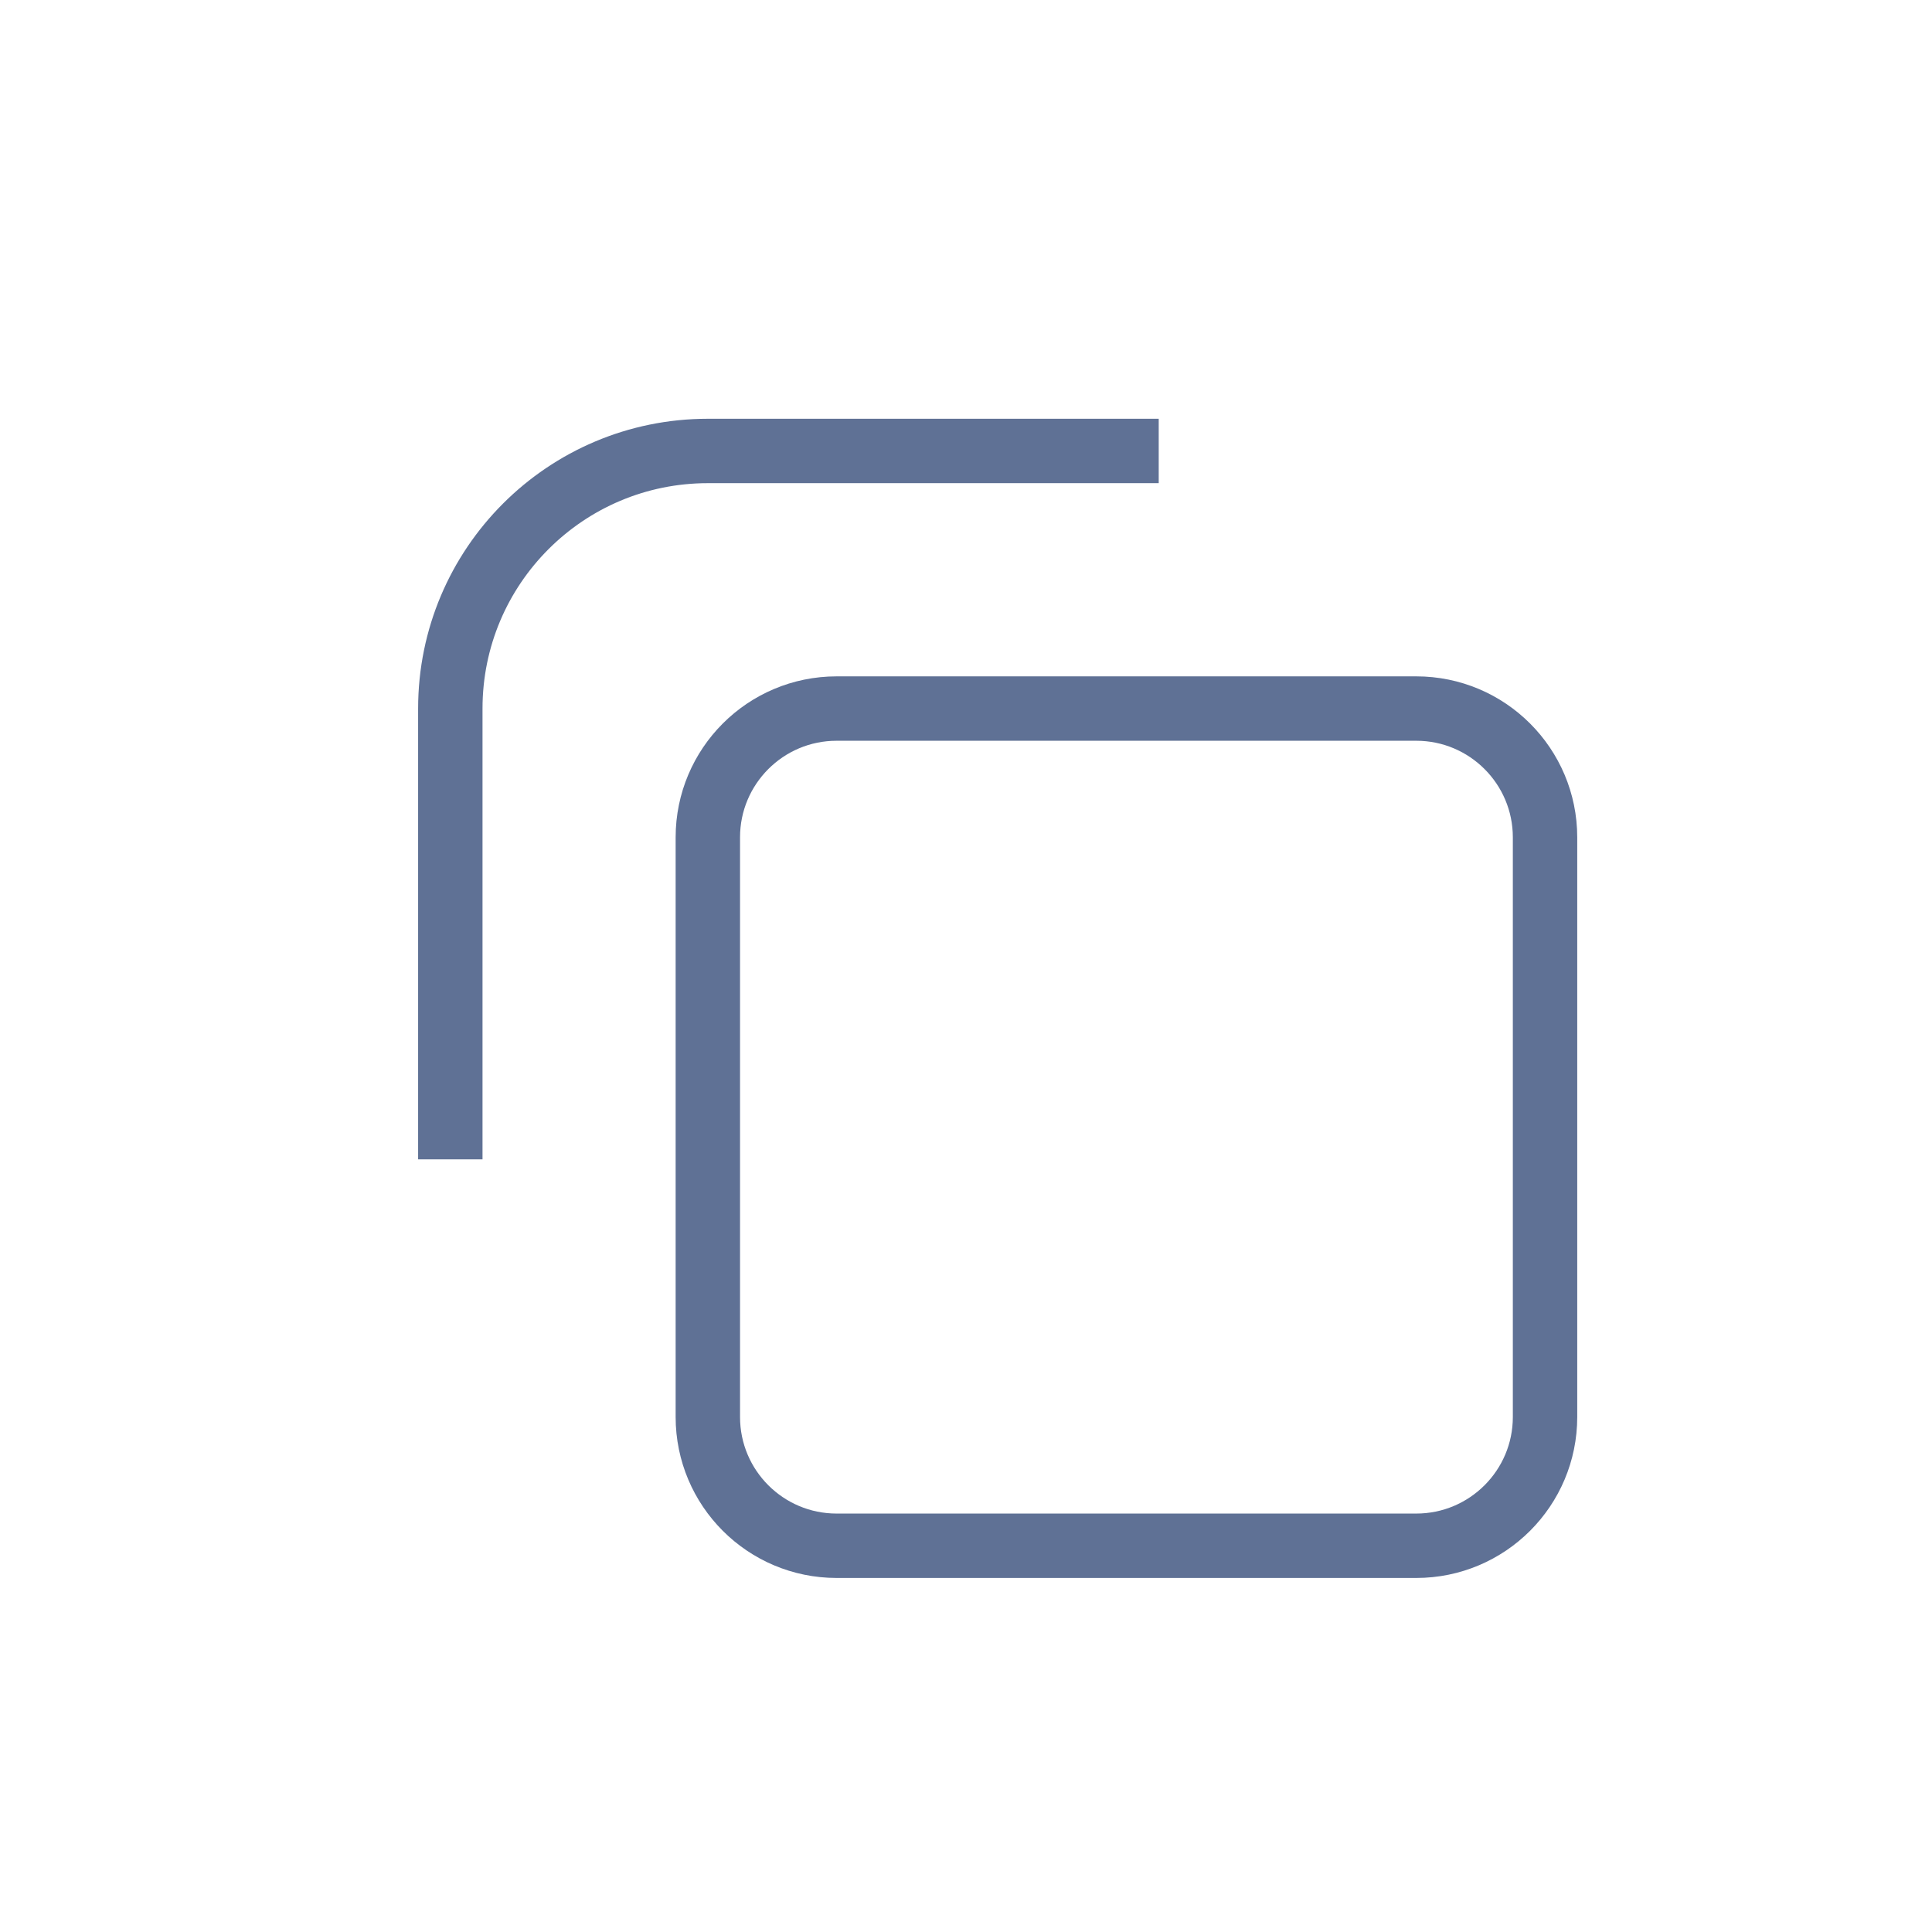
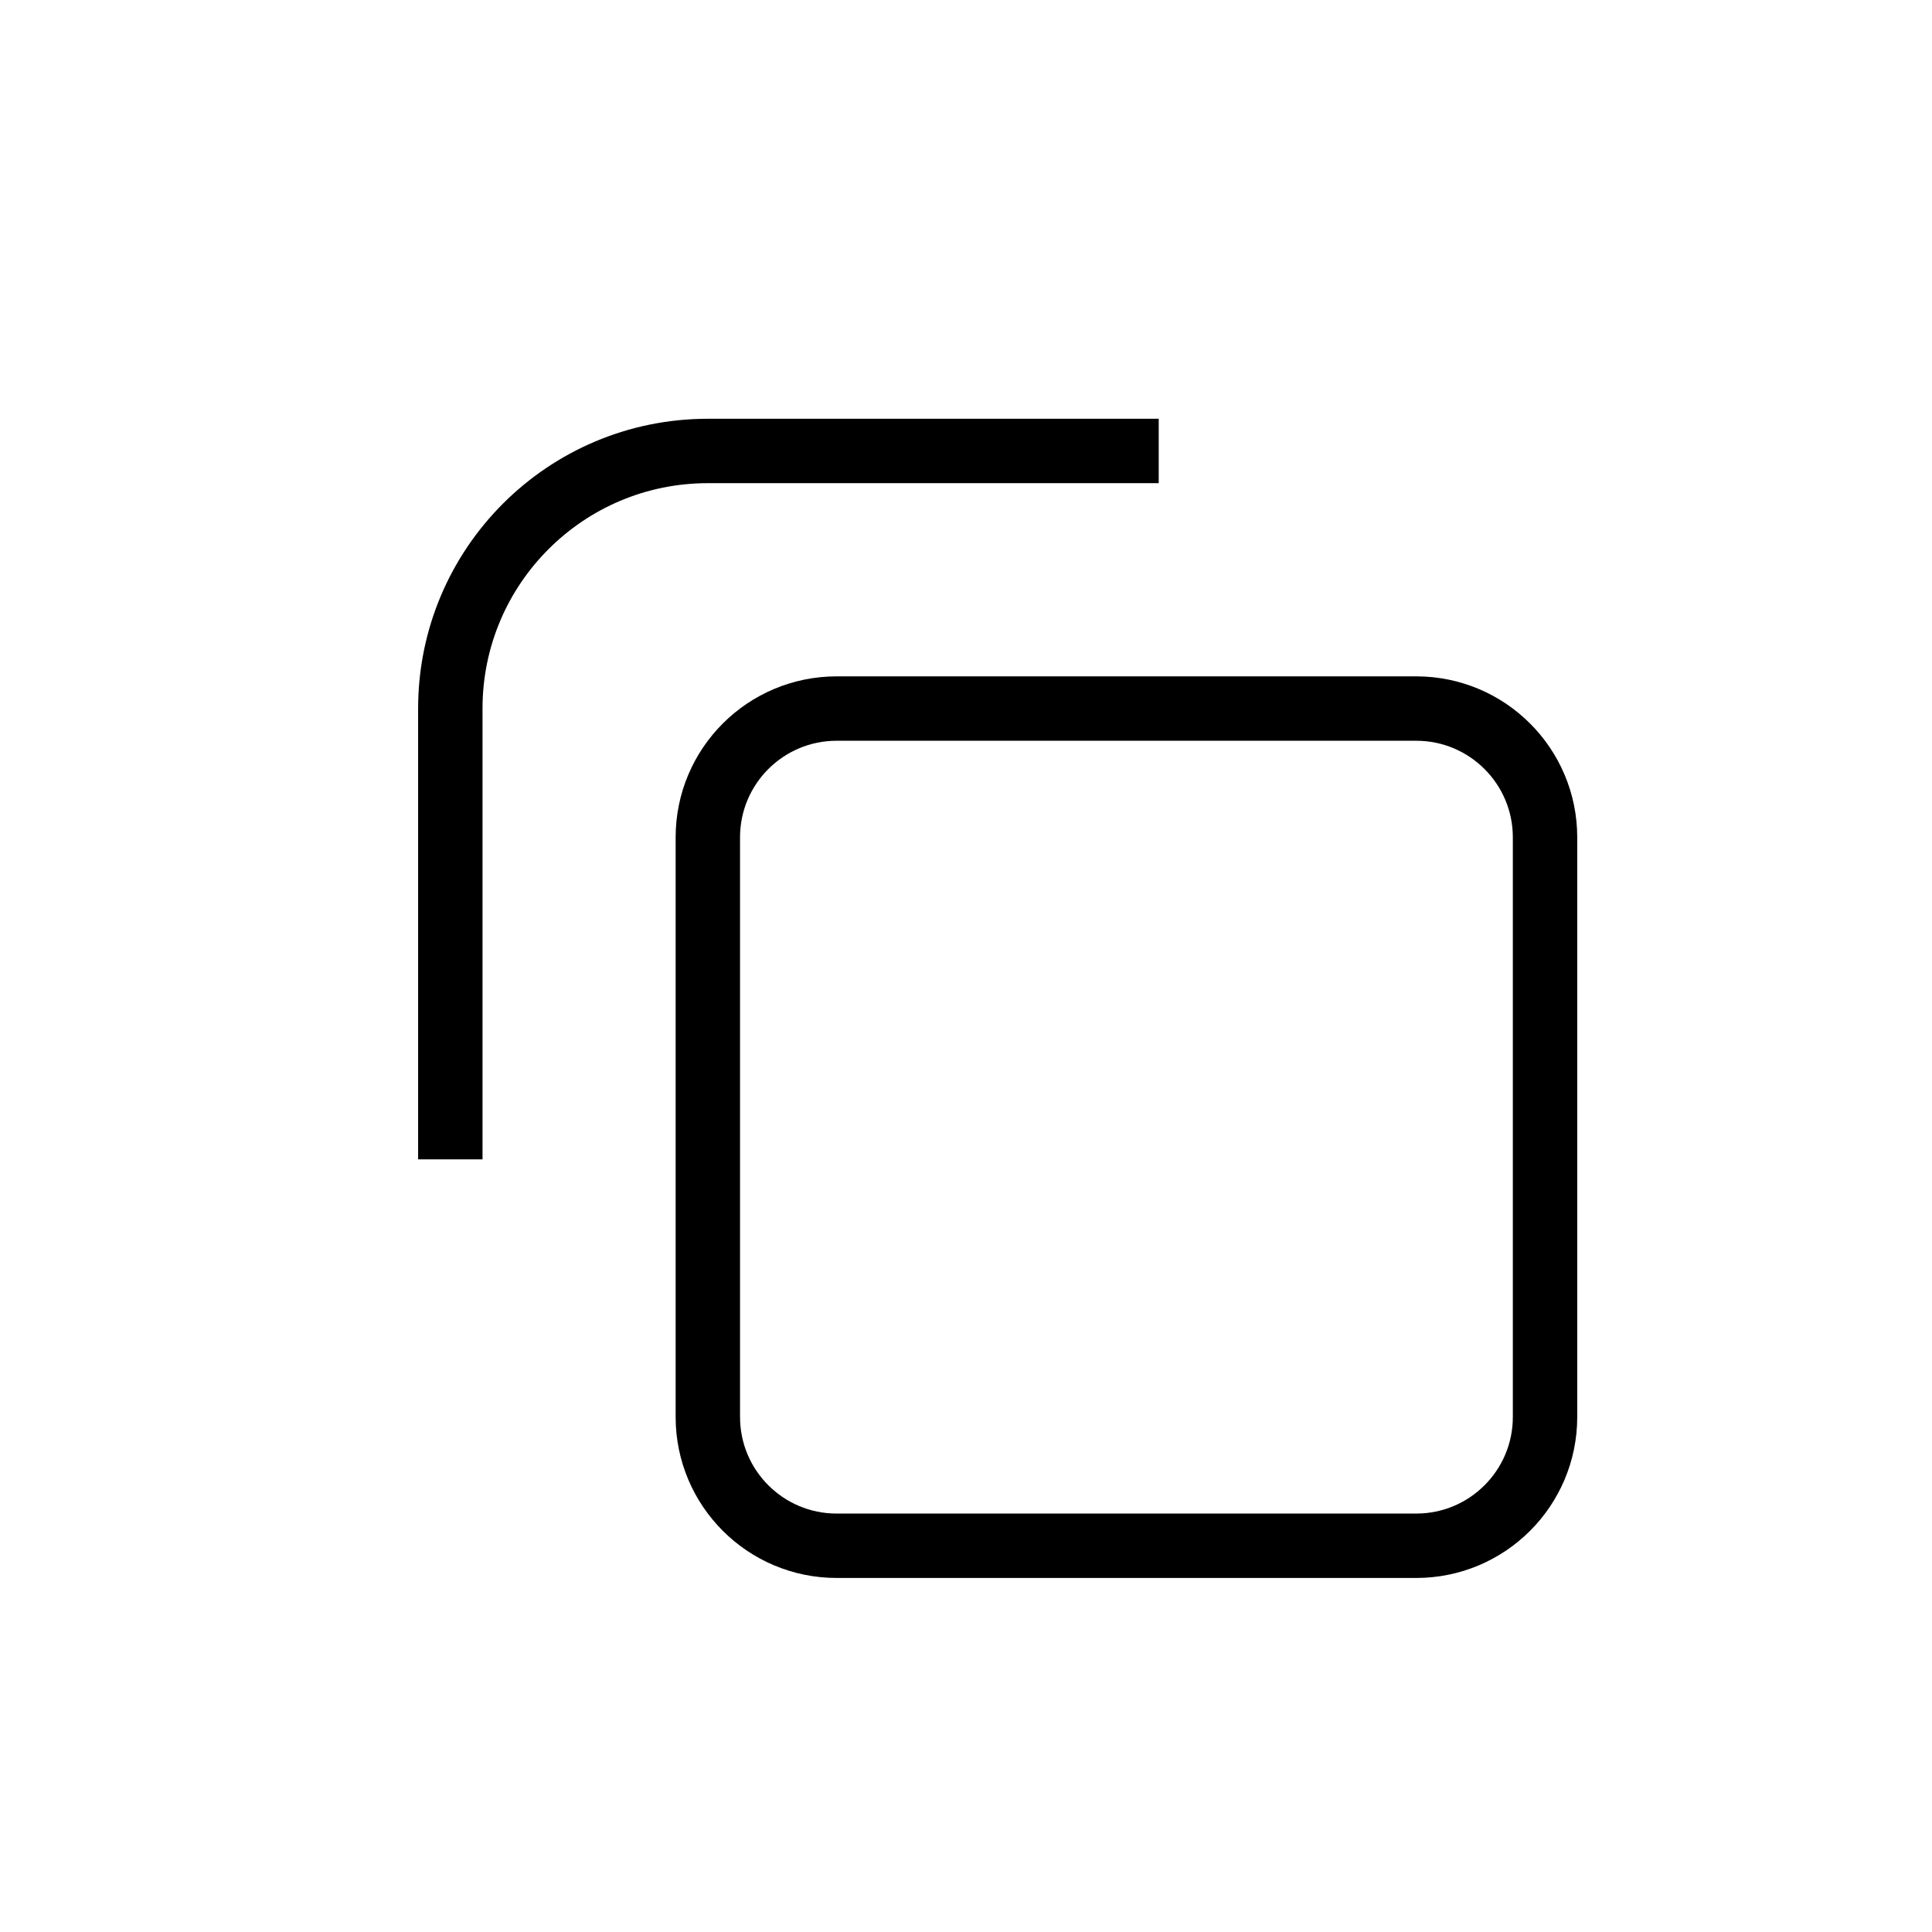
<svg xmlns="http://www.w3.org/2000/svg" width="24" height="24" viewBox="0 0 24 24" fill="none">
-   <rect x="8.793" y="8.802" width="10.4" height="10.4" rx="1.6" stroke="#5F7195" stroke-width="0.8" stroke-linejoin="round" />
-   <path d="M5.594 14.402L5.594 8.802C5.594 7.034 7.026 5.602 8.794 5.602H14.394" stroke="#5F7195" stroke-width="0.8" stroke-linejoin="round" />
+   <rect x="8.793" y="8.802" width="10.4" height="10.4" rx="1.6" stroke="currentColor" stroke-width="0.8" stroke-linejoin="round" />
+   <path d="M5.594 14.402L5.594 8.802C5.594 7.034 7.026 5.602 8.794 5.602H14.394" stroke="currentColor" stroke-width="0.8" stroke-linejoin="round" />
</svg>
